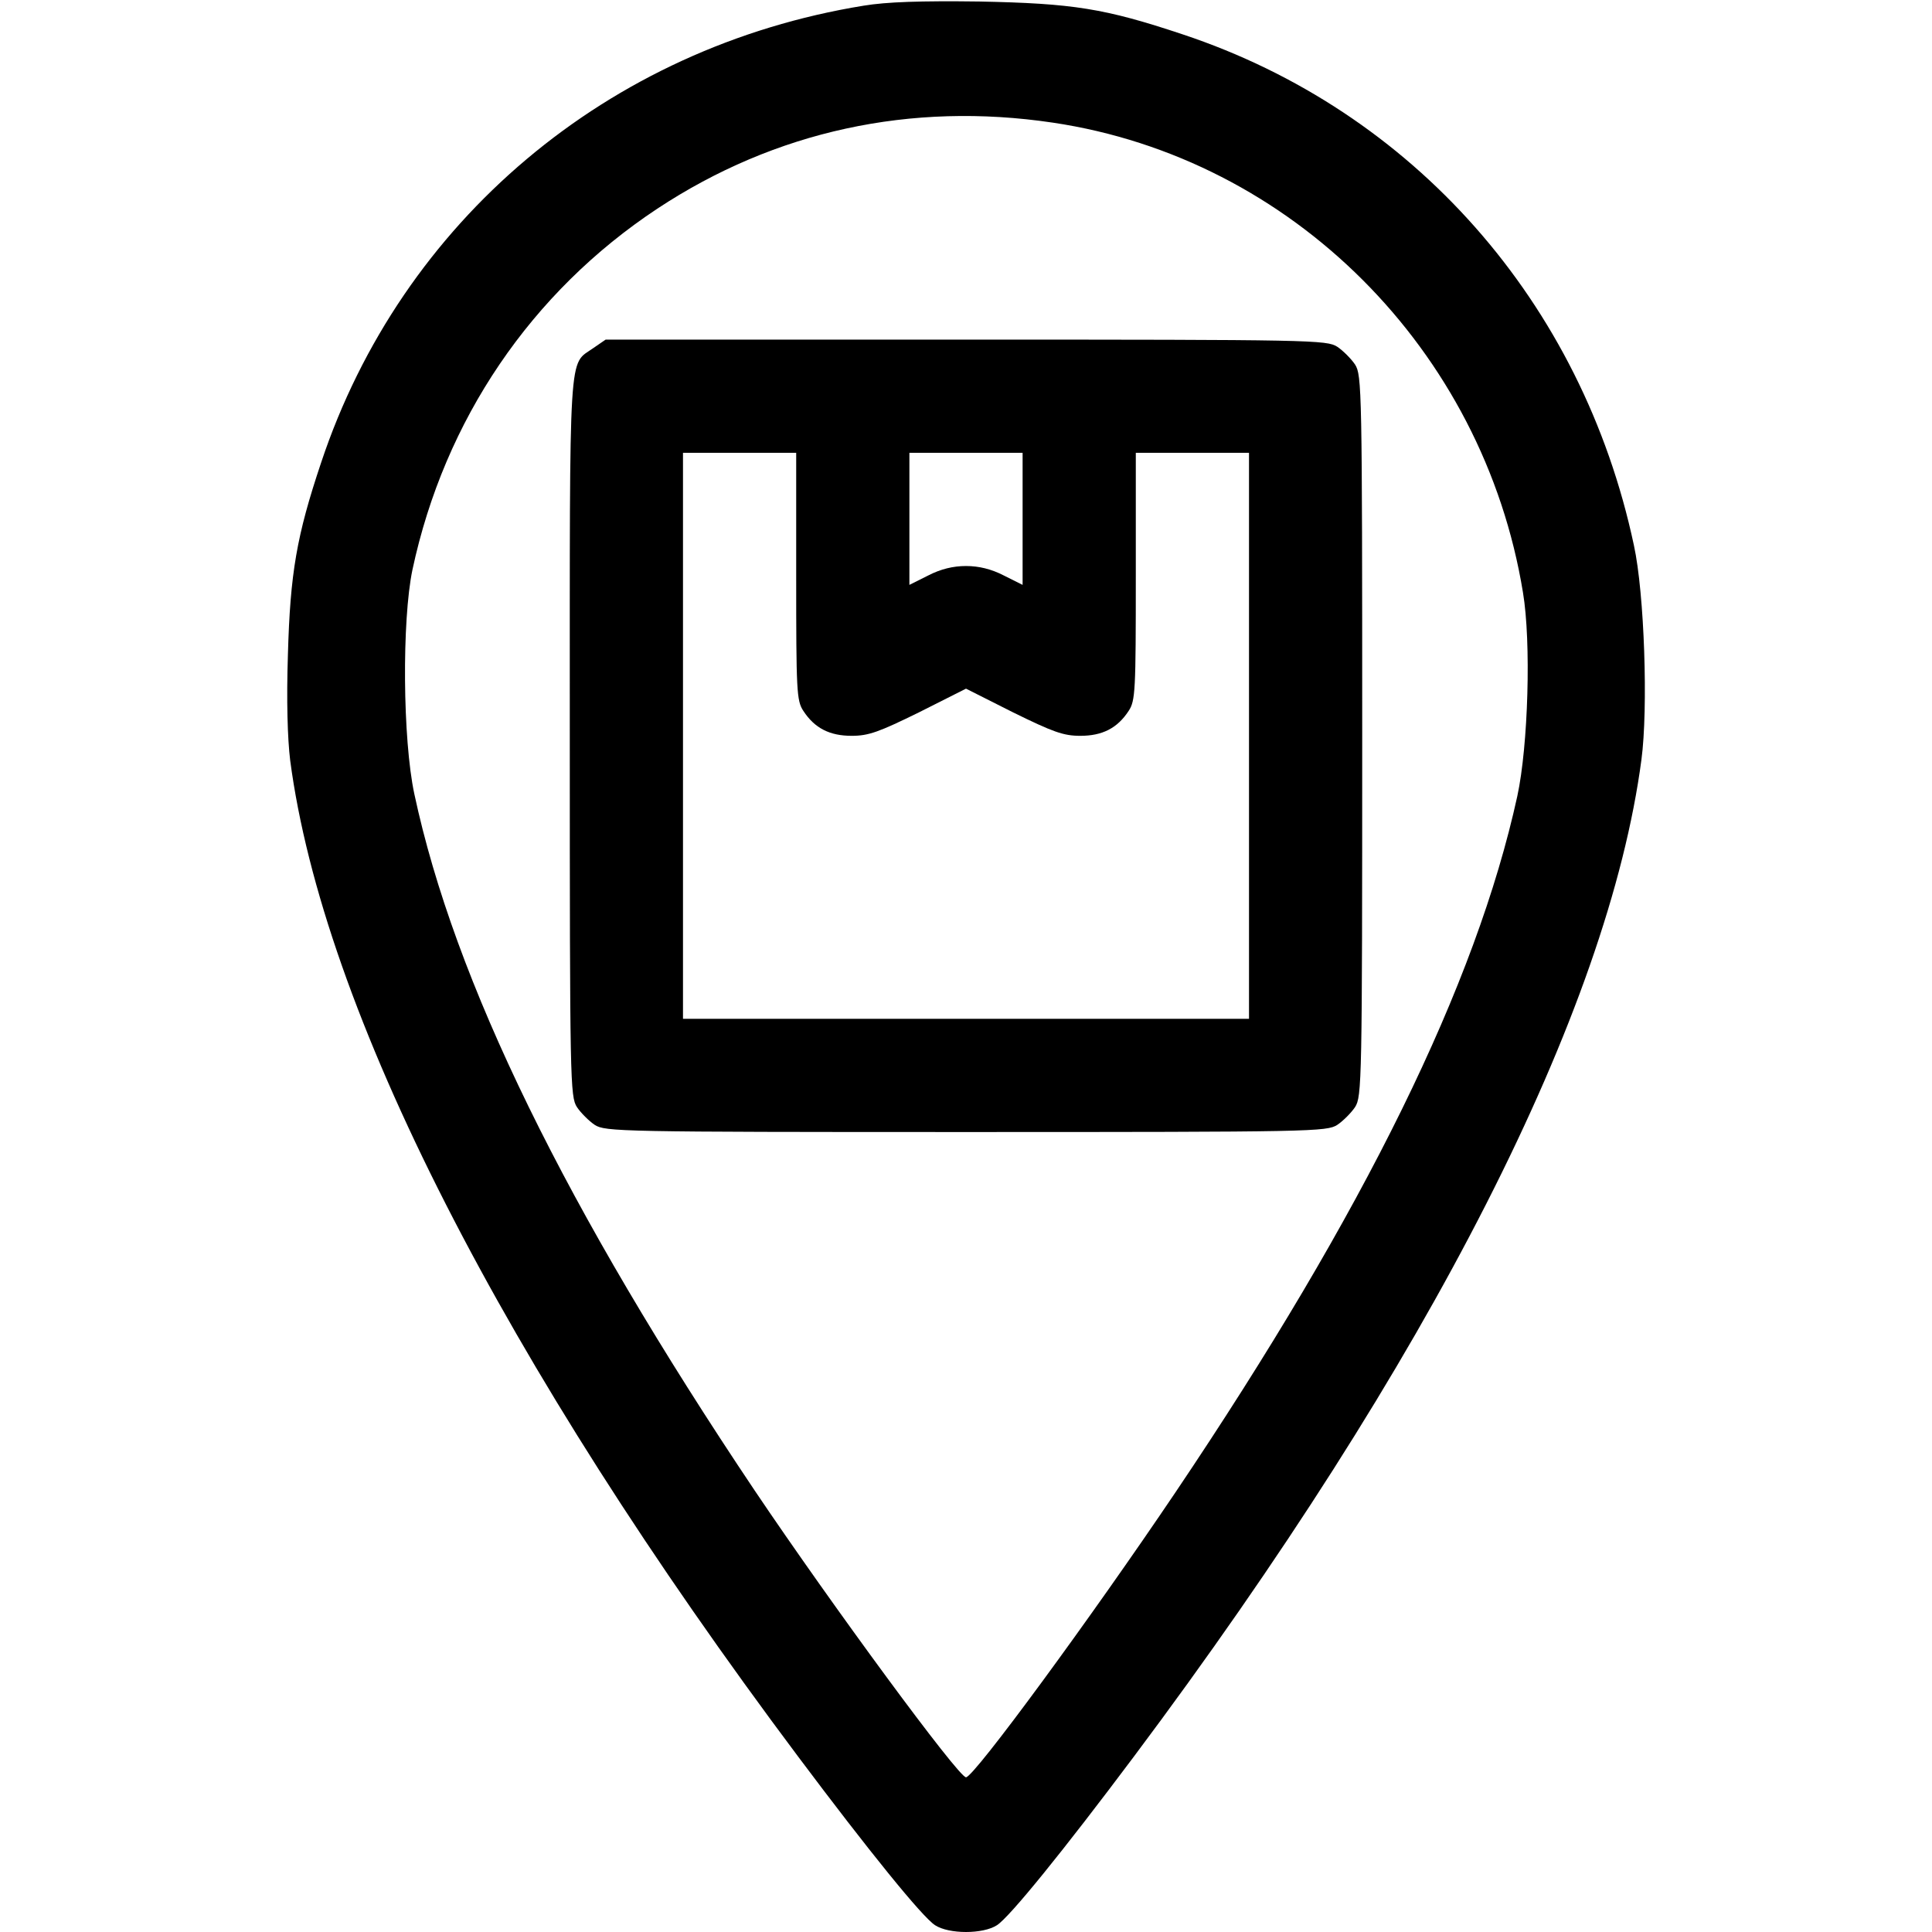
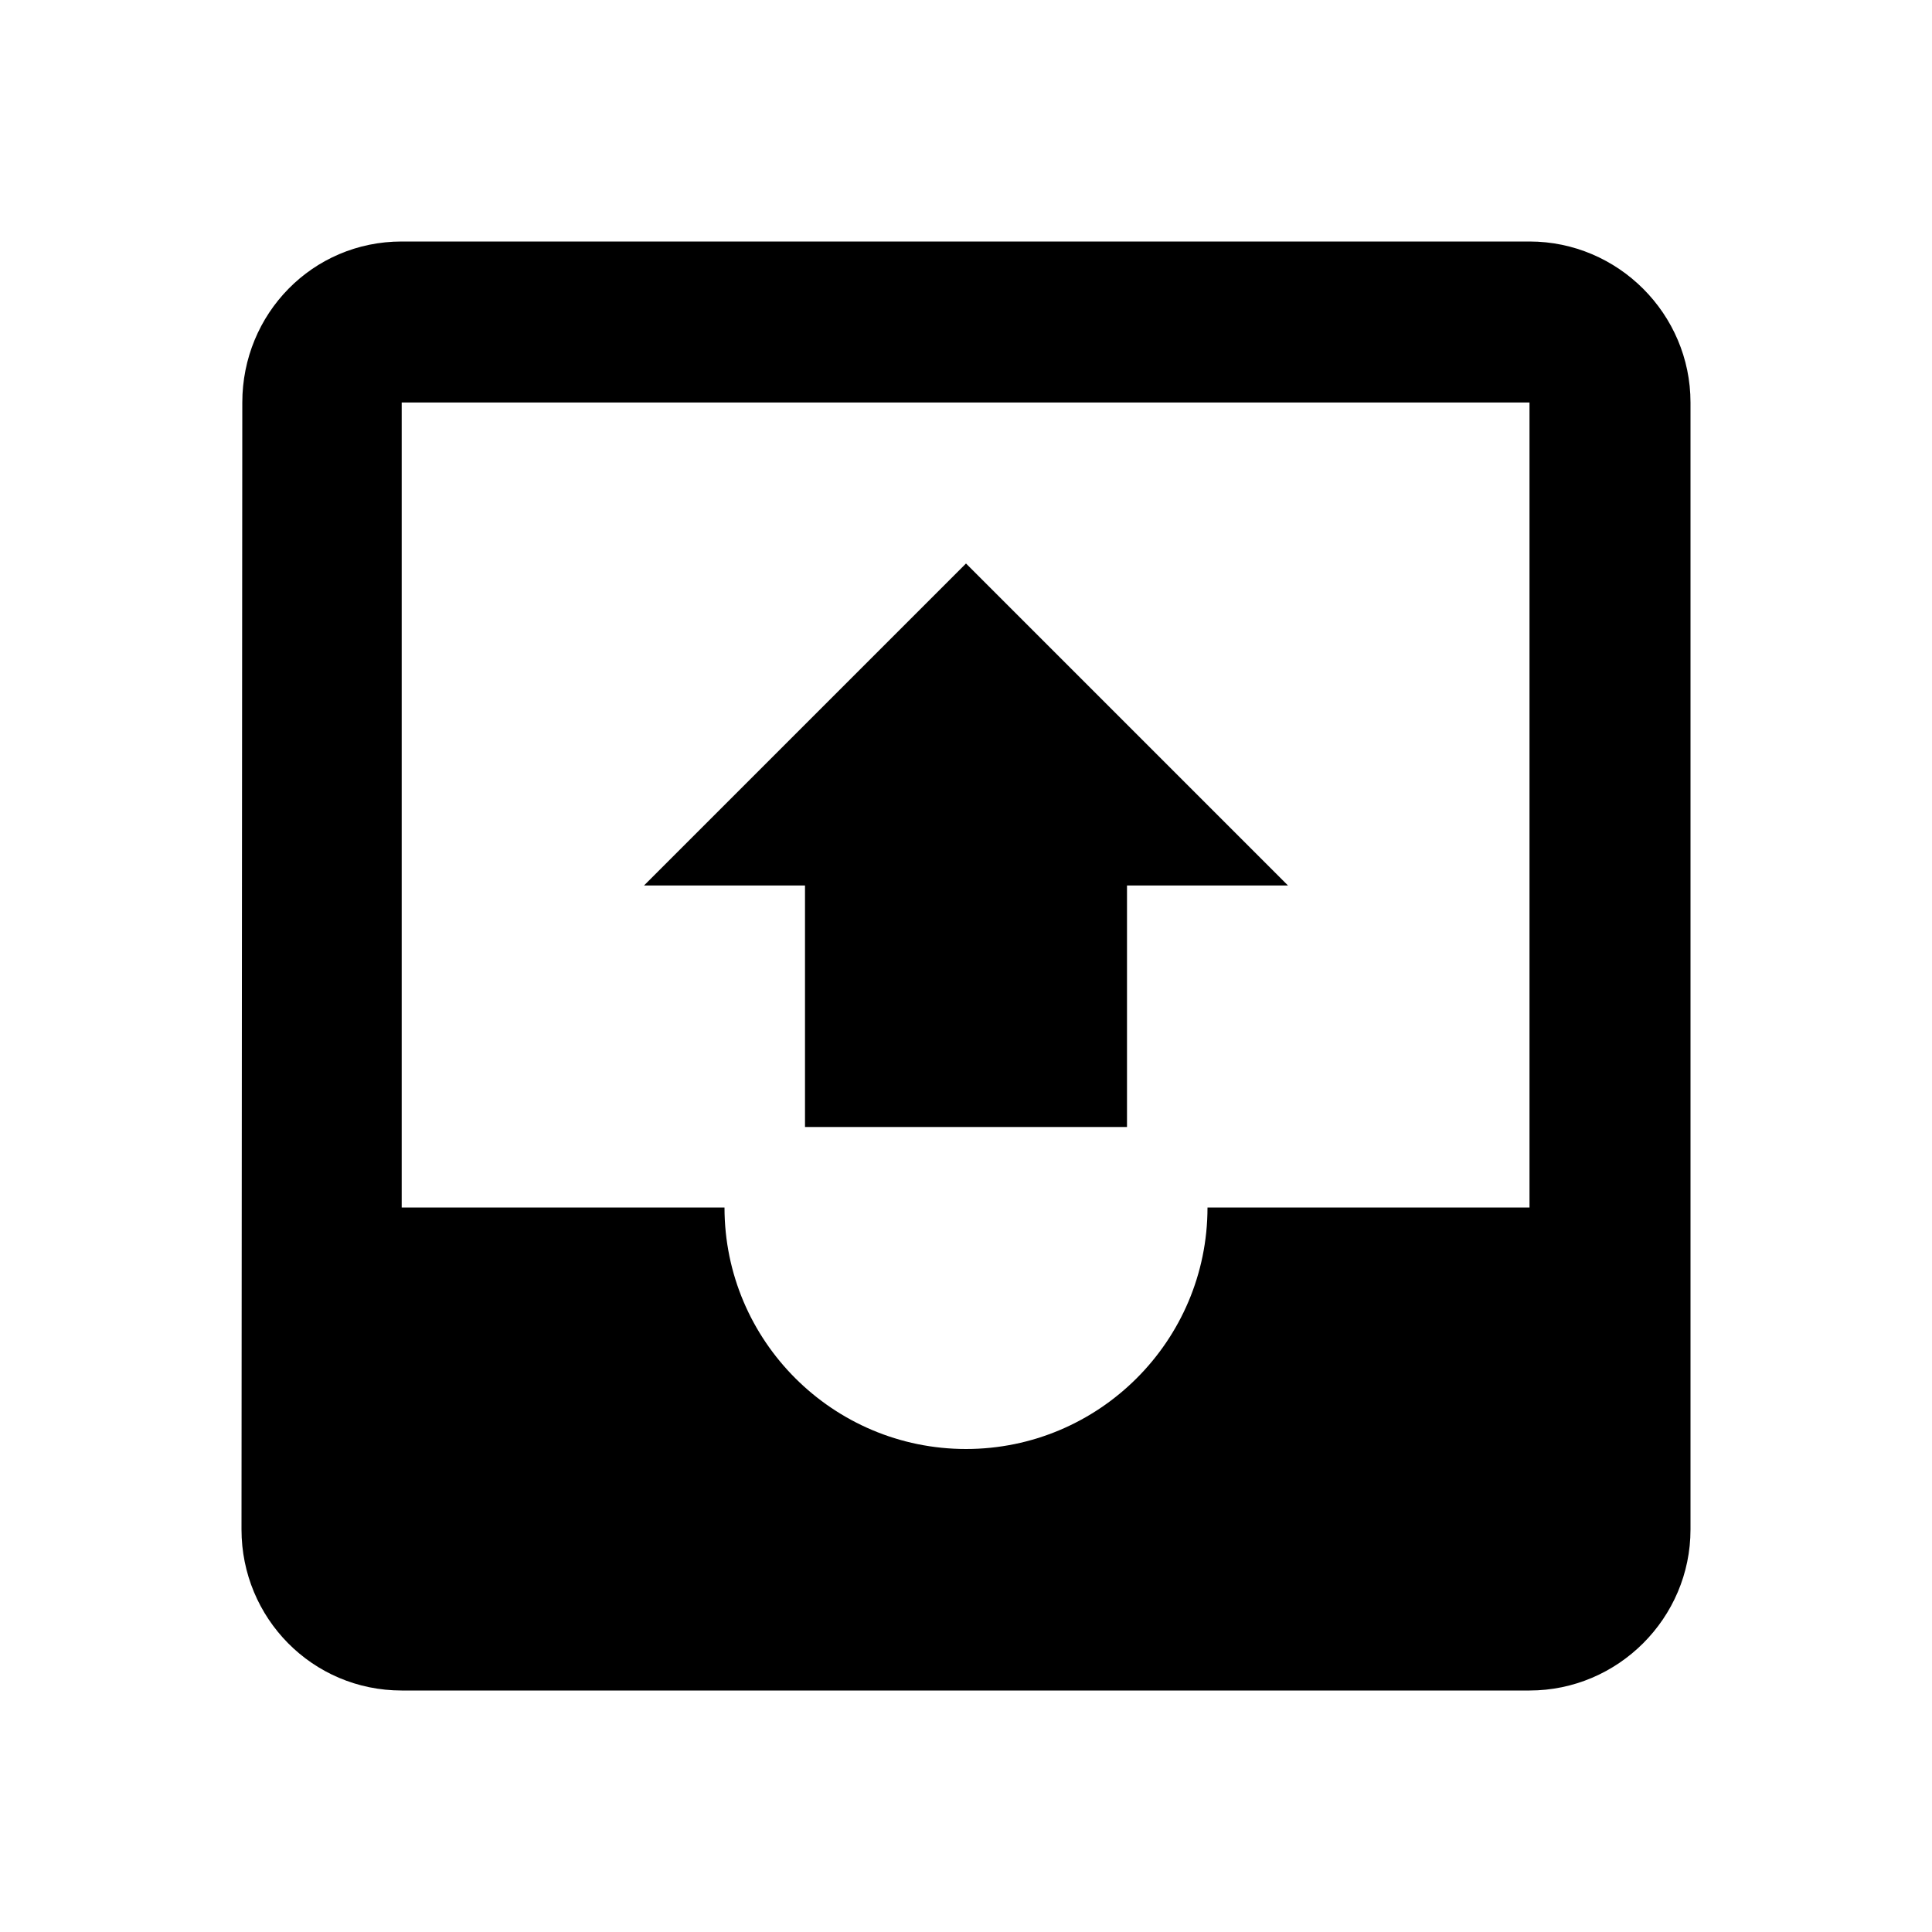
- <svg xmlns="http://www.w3.org/2000/svg" version="1.0" width="512pt" height="512pt" viewBox="0 0 512 512" preserveAspectRatio="xMidYMid meet">
-   <g transform="translate(0,512) scale(0.1,-0.1)" fill="#000000" stroke="none">
-     <path d="M2289 5105 c-678 -110 -1225 -571 -1438 -1211 -65 -194 -82 -293 -88 -509 -4 -121 -1 -223 6 -280 87 -660 564 -1596 1346 -2640 188 -251 329 -425 363 -447 37 -24 127 -24 164 0 34 22 175 196 363 447 784 1047 1257 1977 1345 2642 18 135 8 440 -20 568 -137 644 -585 1151 -1196 1354 -207 69 -290 82 -539 87 -156 2 -245 -1 -306 -11z m501 -310 c633 -94 1141 -602 1246 -1245 22 -131 14 -406 -15 -540 -109 -498 -405 -1101 -906 -1845 -223 -331 -534 -755 -555 -755 -20 0 -354 454 -560 760 -501 747 -796 1350 -902 1846 -31 145 -33 460 -5 594 85 398 315 736 649 957 312 206 672 284 1048 228z" />
-     <path d="M1573 4198 c-67 -48 -63 23 -63 -1030 0 -917 1 -954 19 -982 10 -15 32 -37 47 -47 28 -18 65 -19 984 -19 919 0 956 1 984 19 15 10 37 32 47 47 18 28 19 65 19 984 0 919 -1 956 -19 984 -10 15 -32 37 -47 47 -28 18 -65 19 -984 19 l-955 0 -32 -22z m537 -605 c0 -304 1 -330 19 -357 30 -46 70 -66 128 -66 45 0 72 10 178 62 l125 63 125 -63 c106 -52 133 -62 178 -62 58 0 98 20 128 66 18 27 19 53 19 357 l0 327 150 0 150 0 0 -750 0 -750 -750 0 -750 0 0 750 0 750 150 0 150 0 0 -327z m600 152 l0 -175 -50 25 c-33 17 -66 25 -100 25 -34 0 -67 -8 -100 -25 l-50 -25 0 175 0 175 150 0 150 0 0 -175z" />
-   </g>
+ <svg xmlns="http://www.w3.org/2000/svg" height="24px" viewBox="0 0 24 24" width="24px" fill="#000000">
+   <path d="M0 0h24v24H0V0z" fill="none" />
+   <path d="M19 3H4.99c-1.11 0-1.98.9-1.98 2L3 19c0 1.1.88 2 1.99 2H19c1.1 0 2-.9 2-2V5c0-1.1-.9-2-2-2zm0 12h-4c0 1.66-1.35 3-3 3s-3-1.34-3-3H4.99V5H19v10zM8 11h2v3h4v-3h2l-4-4-4 4z" />
</svg>
